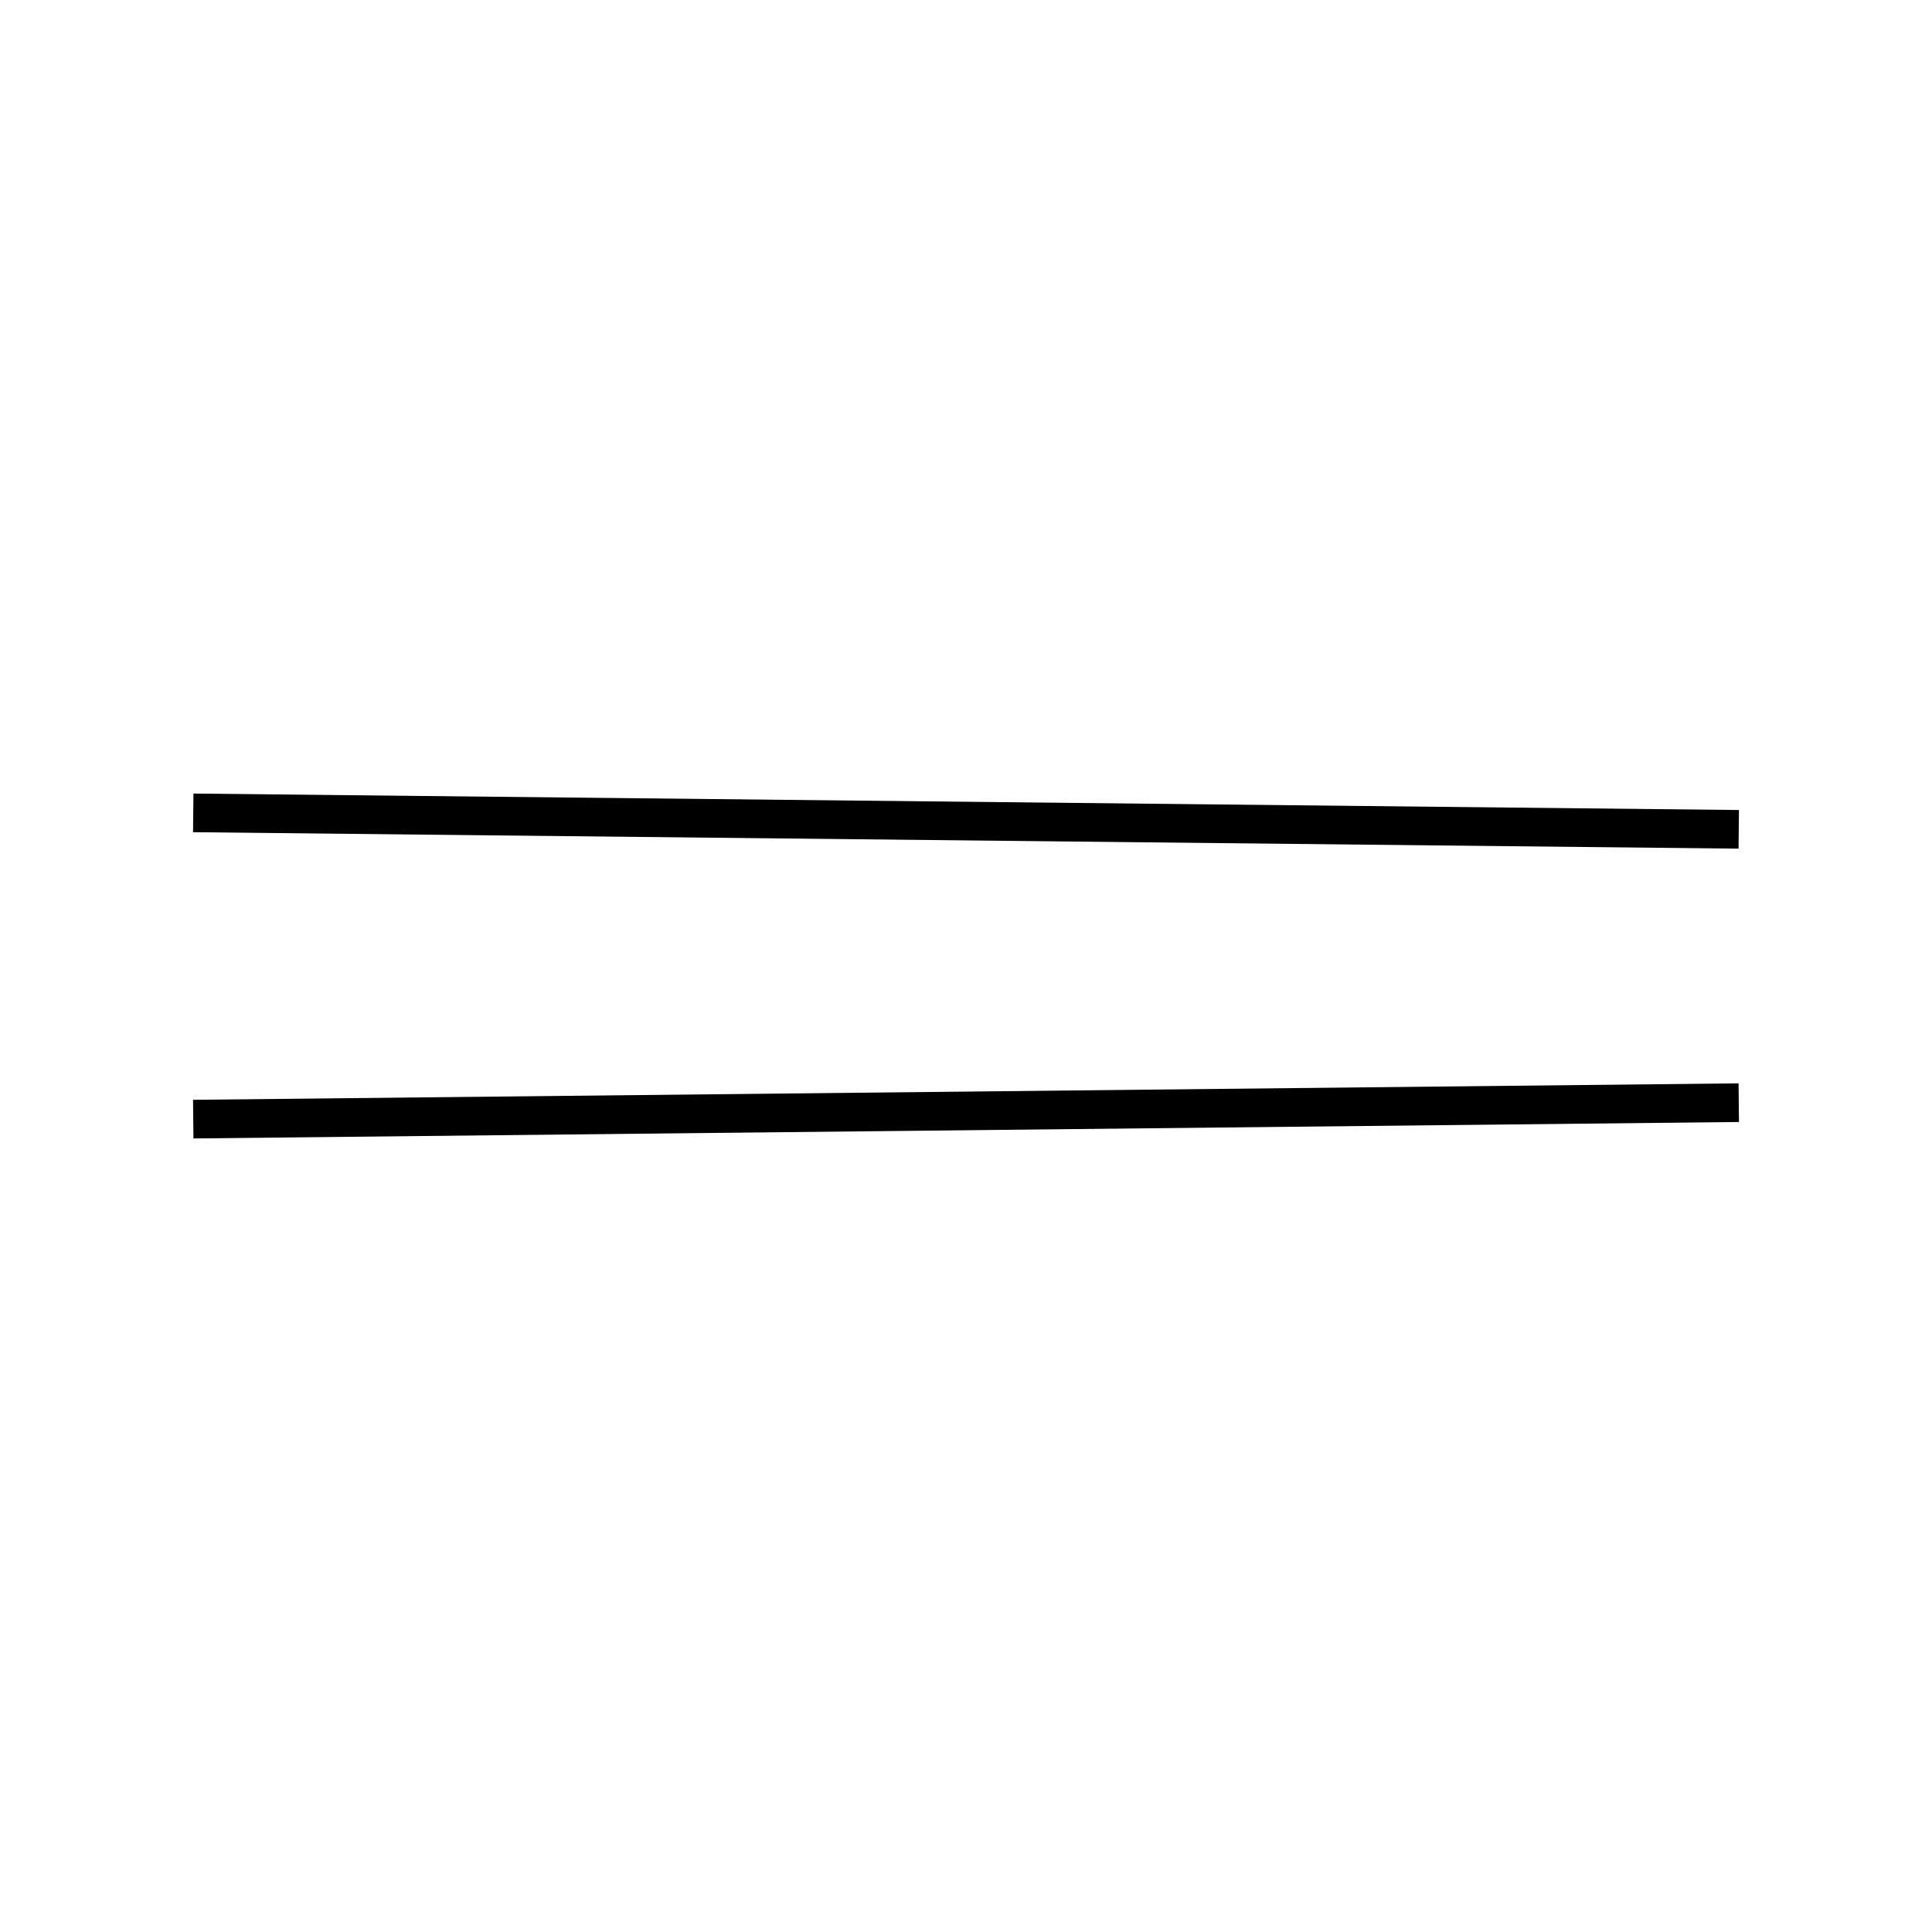
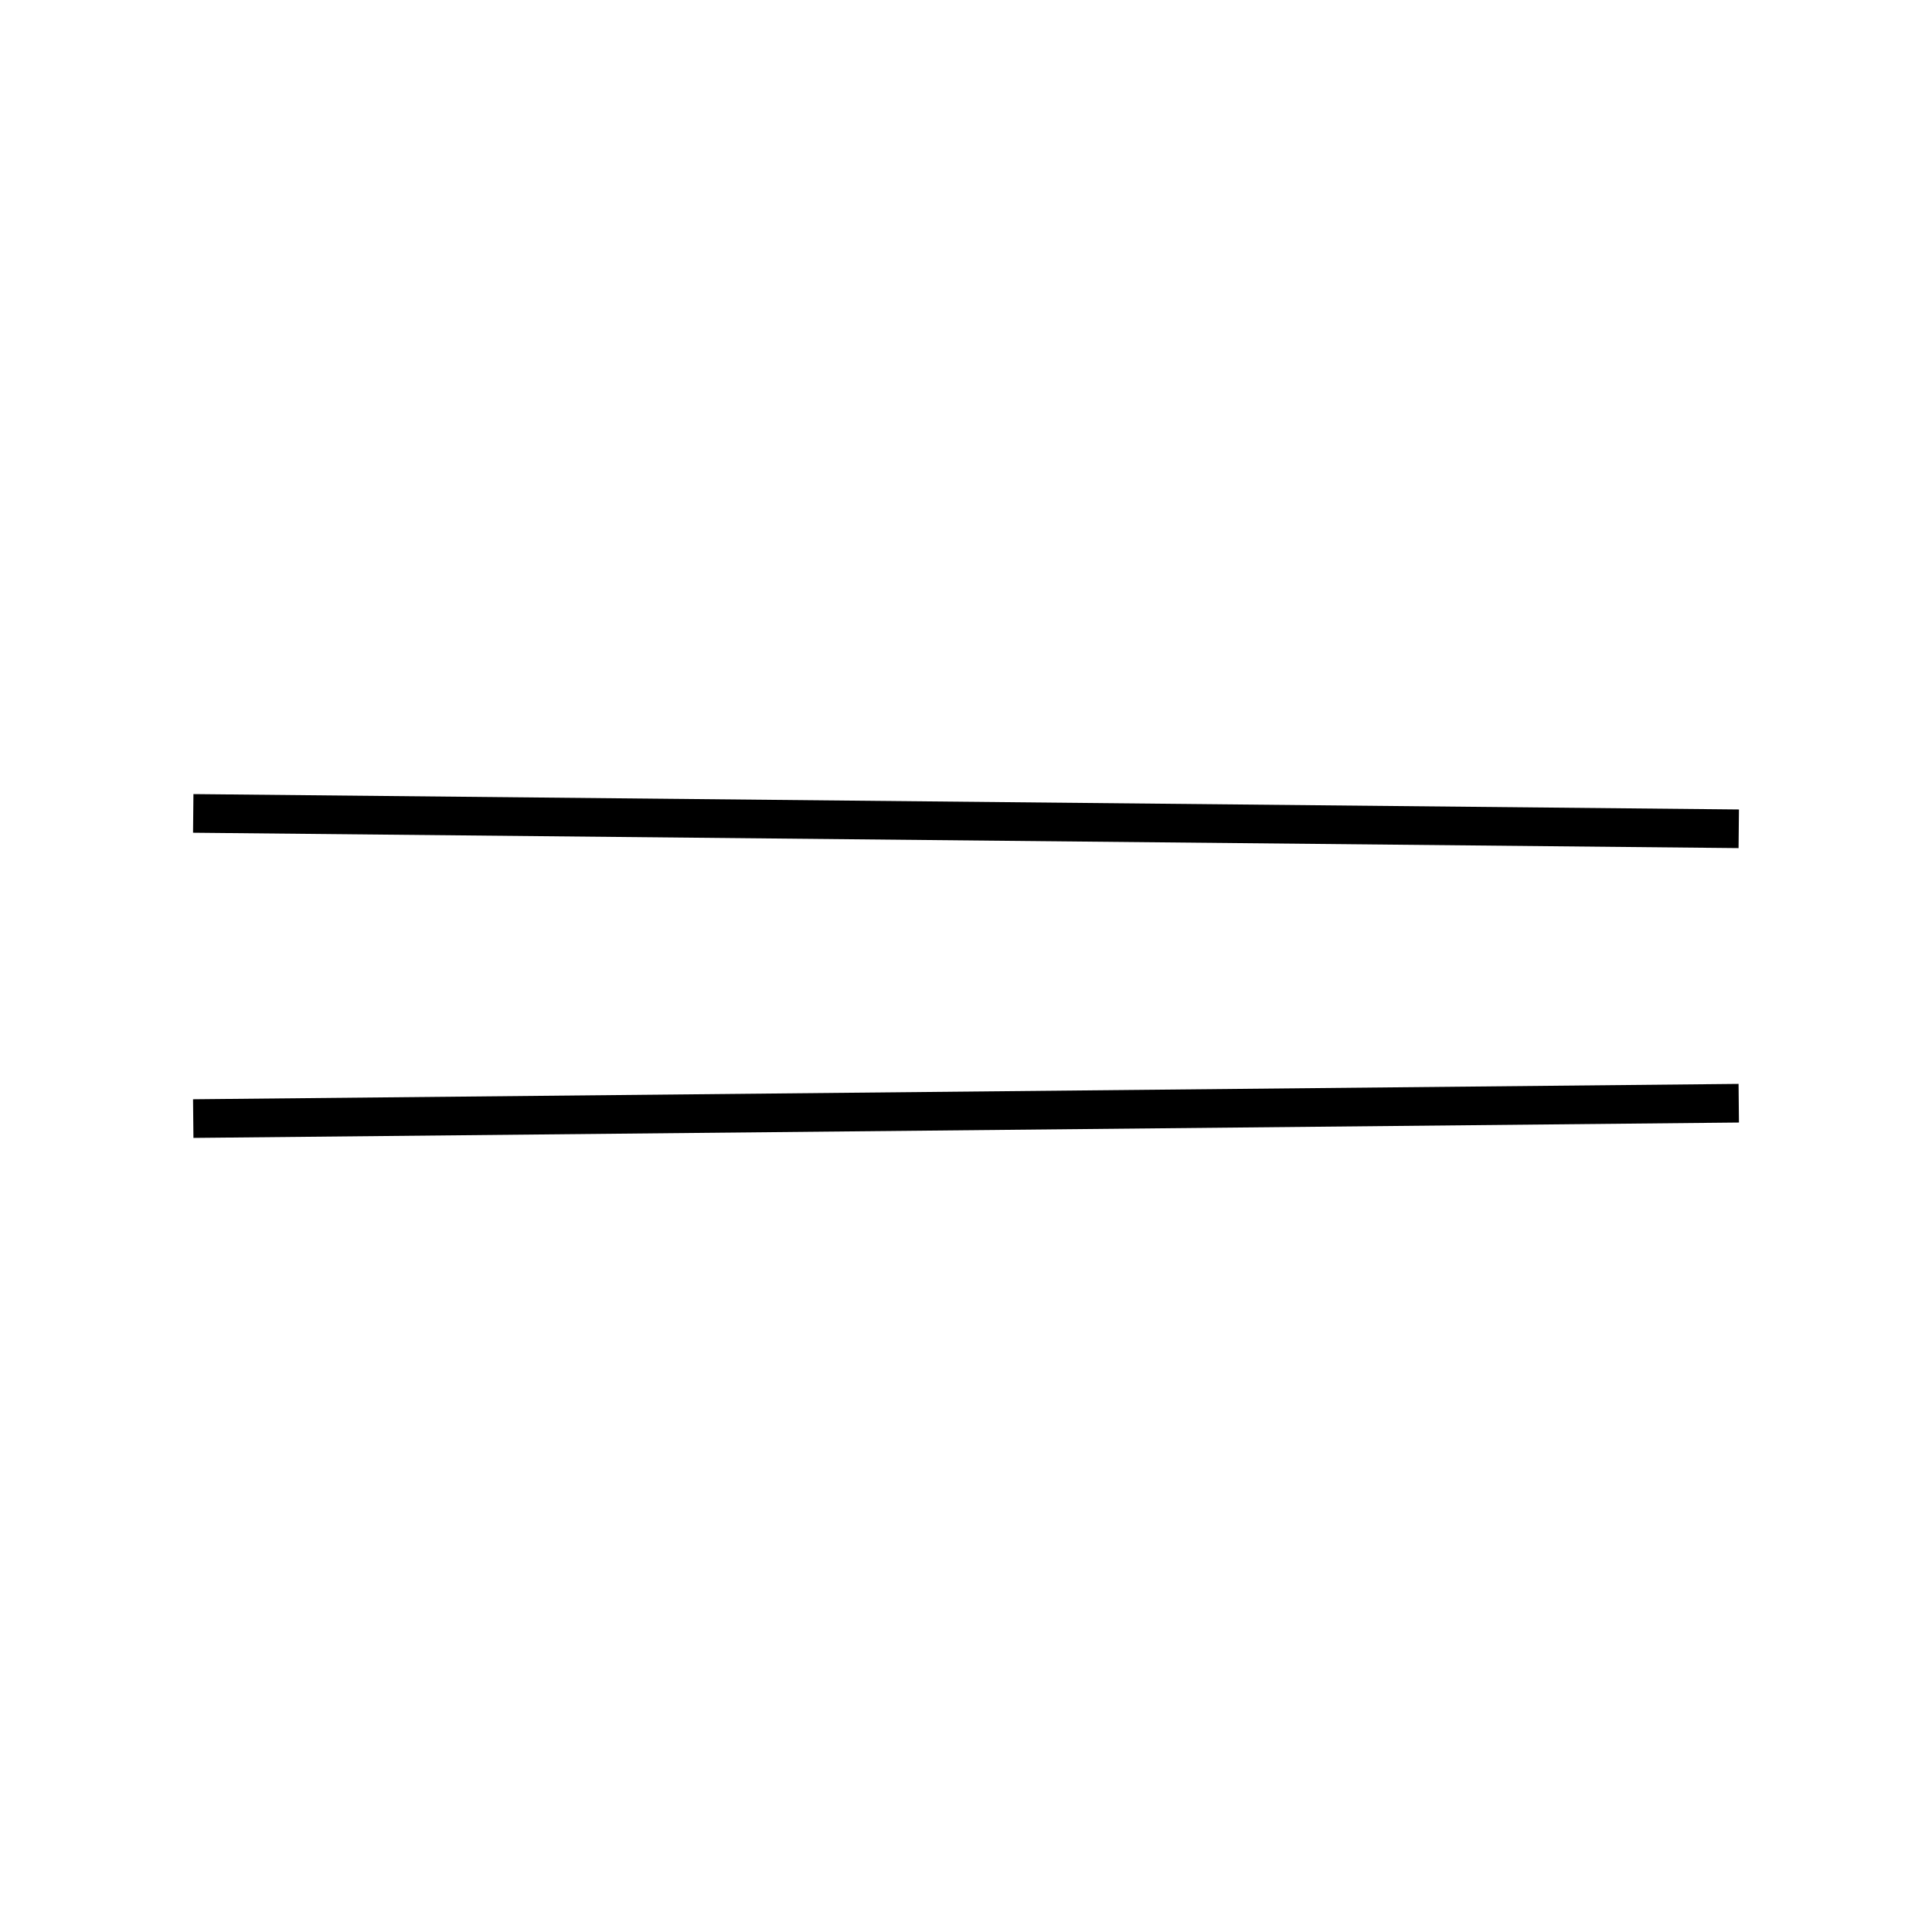
<svg xmlns="http://www.w3.org/2000/svg" height="100" width="100">
  <rect stroke-width="5" stroke="#ffffff" fill="#ffffff" height="100" width="100" y="0" x="0" />
-   <line x1="89.998" y1="42.926" x2="10.002" y2="42.074" stroke-width="2" stroke="black" />
-   <line x1="89.998" y1="57.074" x2="10.002" y2="57.926" stroke-width="2" stroke="black" />
+   <line x1="89.998" y1="42.898" x2="10.002" y2="42.102" stroke-width="2" stroke="black" />
+   <line x1="89.998" y1="57.102" x2="10.002" y2="57.898" stroke-width="2" stroke="black" />
</svg>
